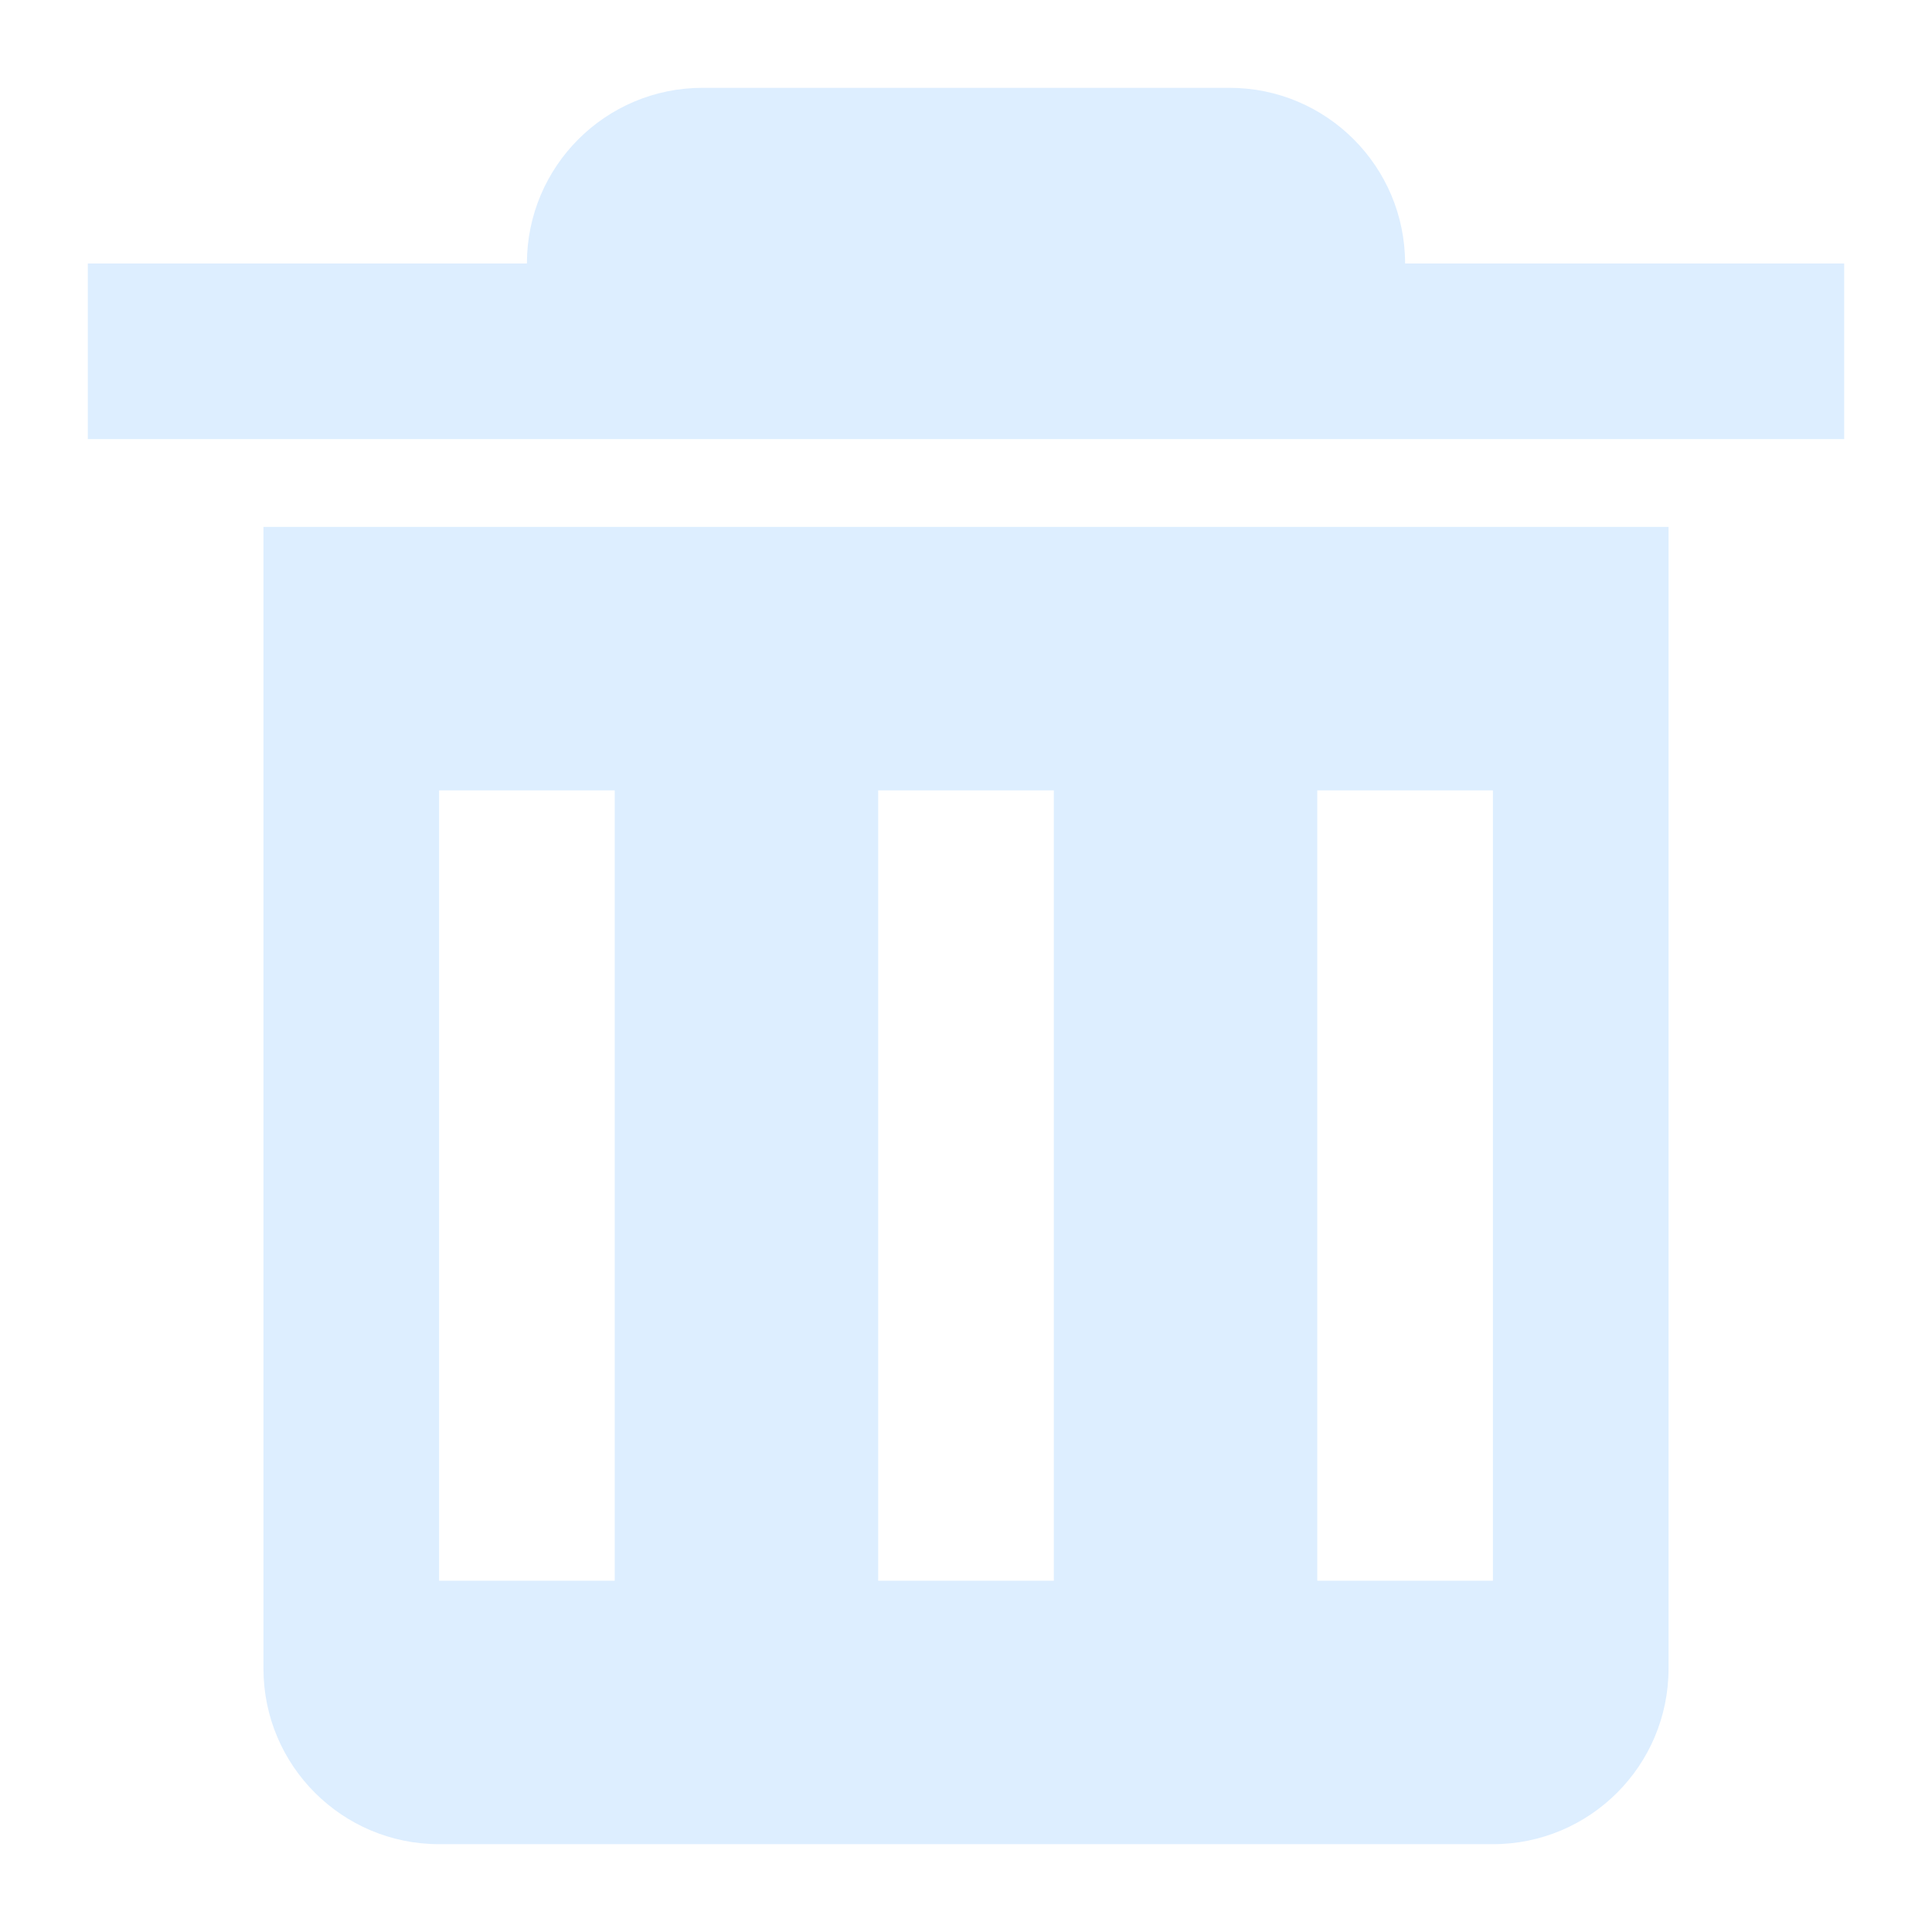
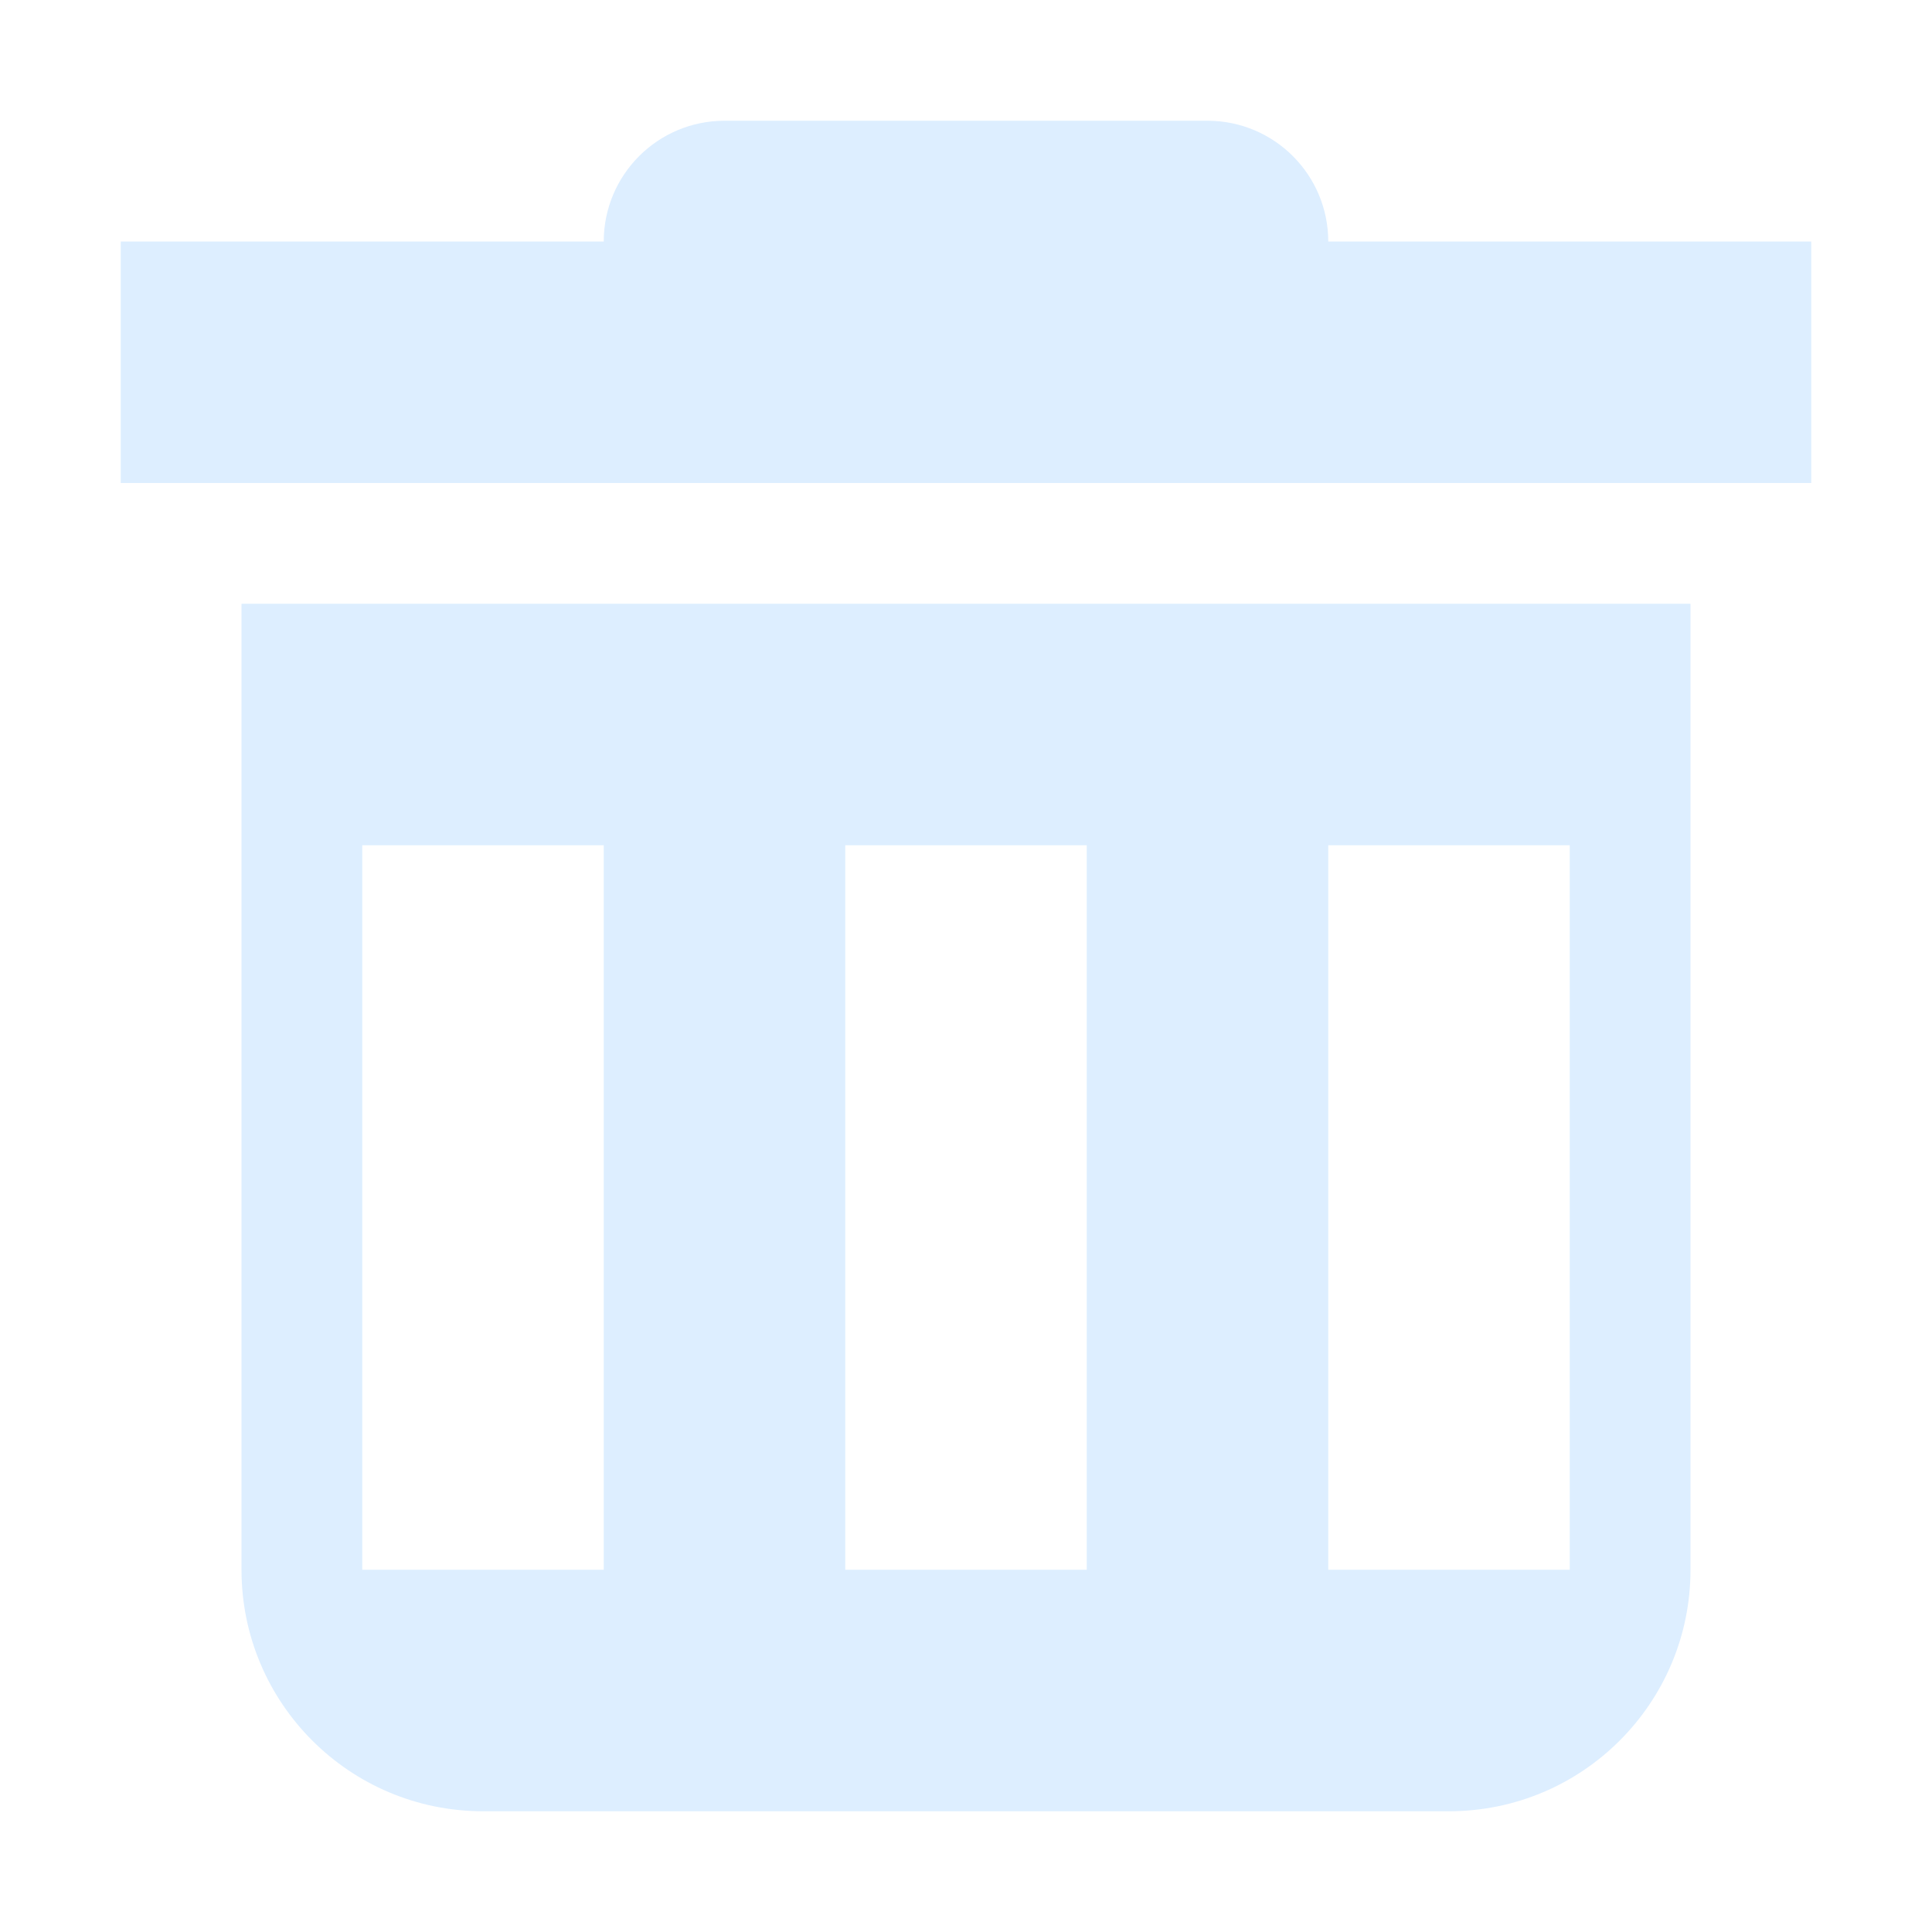
- <svg xmlns="http://www.w3.org/2000/svg" height="22" width="22">
-   <path d="M8 1a2 2 0 0 0-2 2H1v2h20V3h-5a2 2 0 0 0-2-2zM3 6v13a2 2 0 0 0 2 2h12a2 2 0 0 0 2-2V6zm2 3h2v9H5zm5 0h2v9h-2zm5 0h2v9h-2z" fill="#def" />
+ <svg xmlns="http://www.w3.org/2000/svg" height="16" width="16">
+   <path d="M6 1a1 1 0 0 0-1 1H1v2h14V2h-4a1 1 0 0 0-1-1zM2 5v8a2 2 0 0 0 2 2h8a2 2 0 0 0 2-2V5zm1 2h2v6H3zm4 0h2v6H7zm4 0h2v6h-2z" fill="#def" />
</svg>
